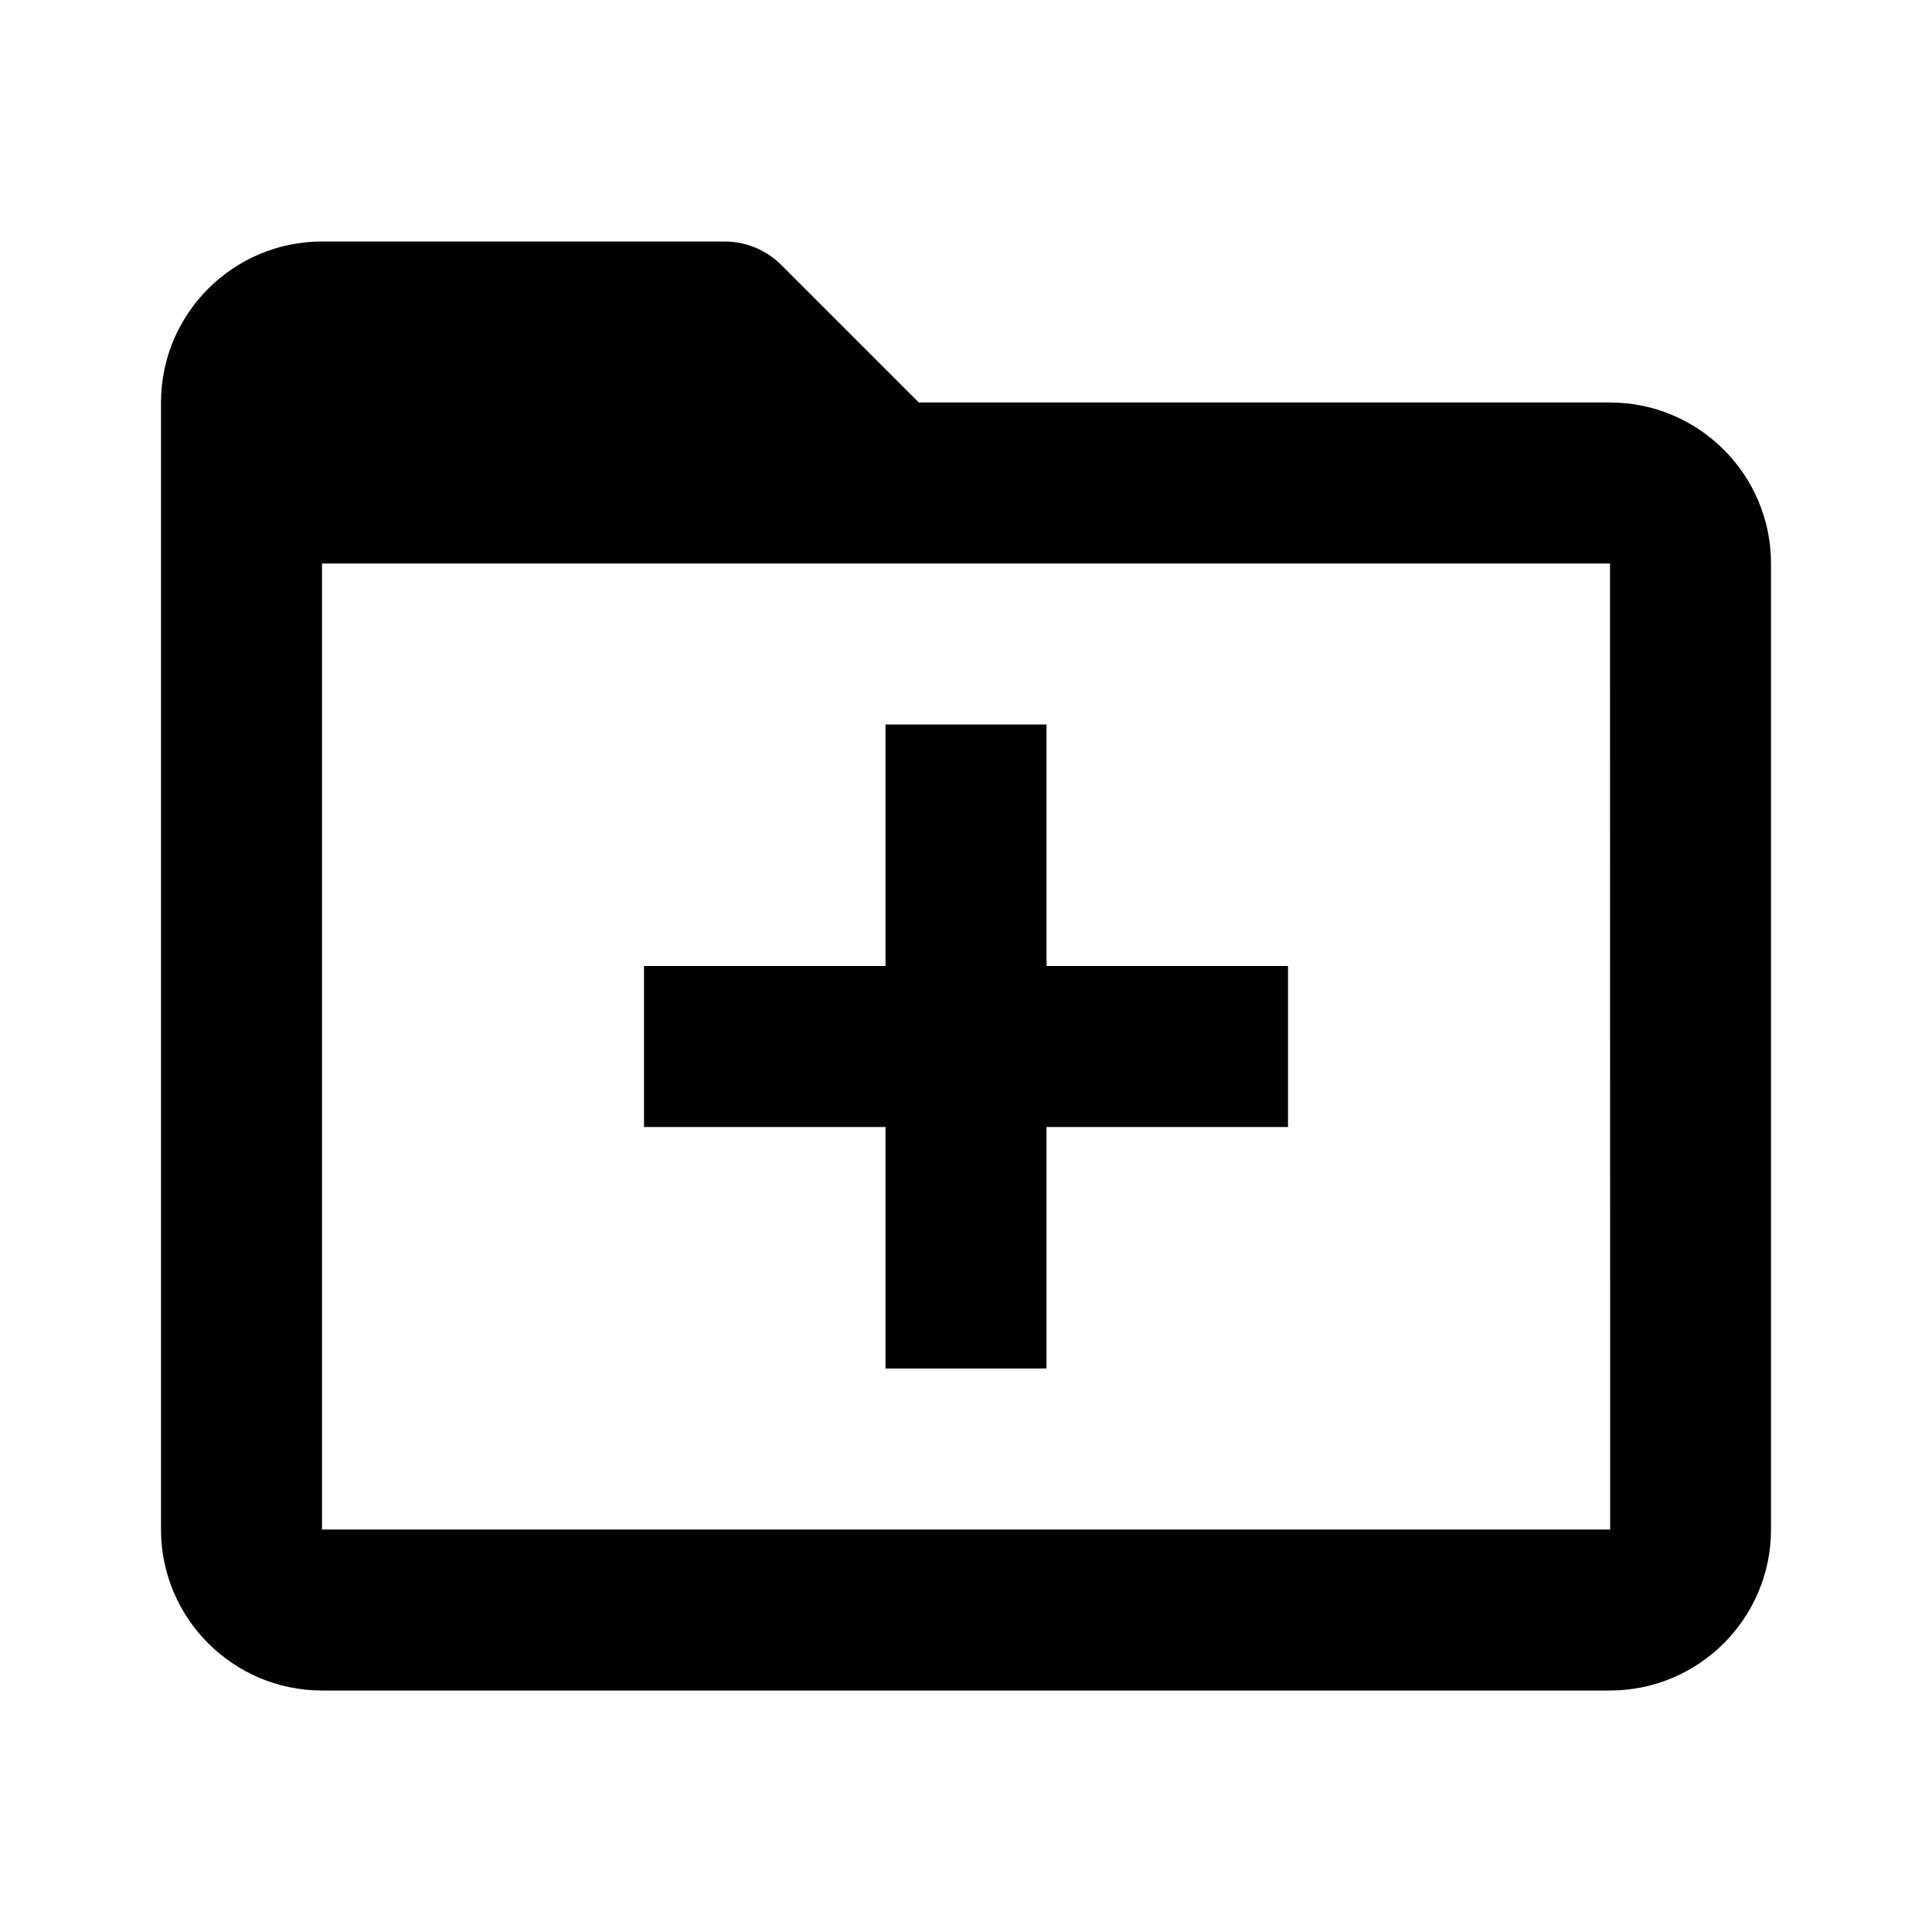
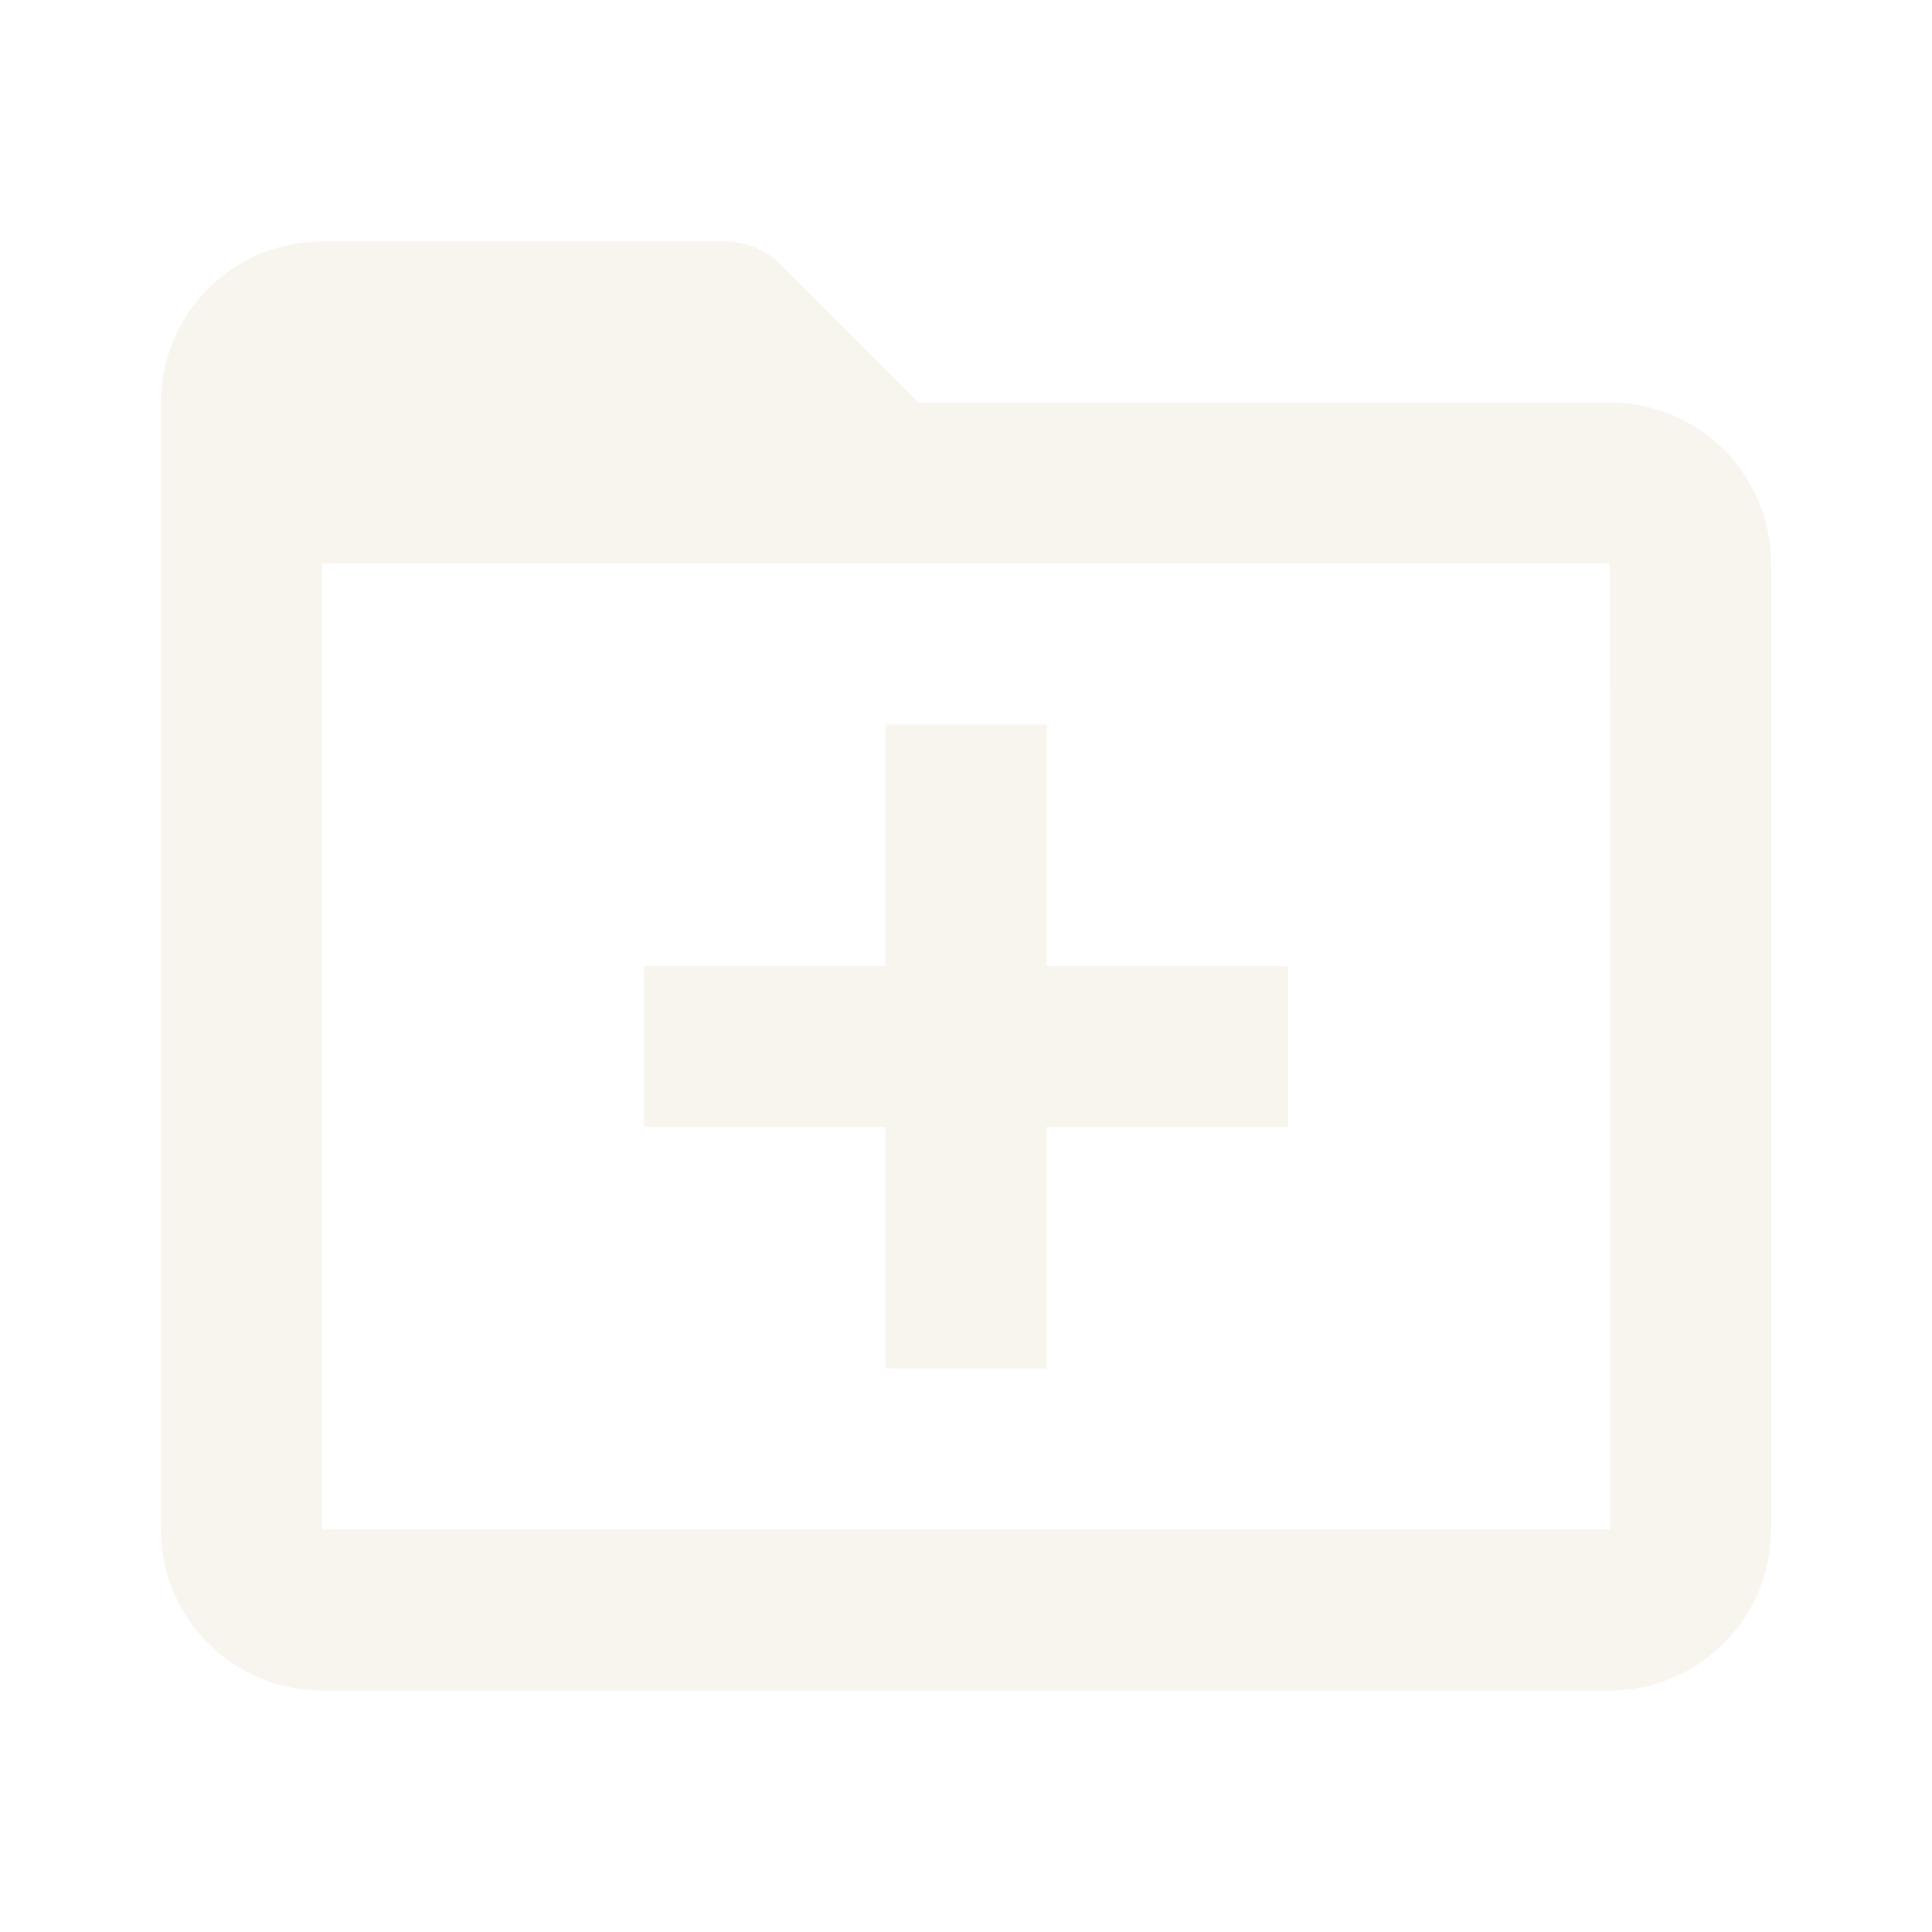
- <svg xmlns="http://www.w3.org/2000/svg" width="24" height="24">
+ <svg xmlns="http://www.w3.org/2000/svg" width="24" height="24" fill="#f8f4ee">
  <path d="M13 9h-2v3H8v2h3v3h2v-3h3v-2h-3z" />
  <path d="M20 5h-8.586L9.707 3.293A.996.996 0 0 0 9 3H4c-1.103 0-2 .897-2 2v14c0 1.103.897 2 2 2h16c1.103 0 2-.897 2-2V7c0-1.103-.897-2-2-2zM4 19V7h16l.002 12H4z" />
</svg>
